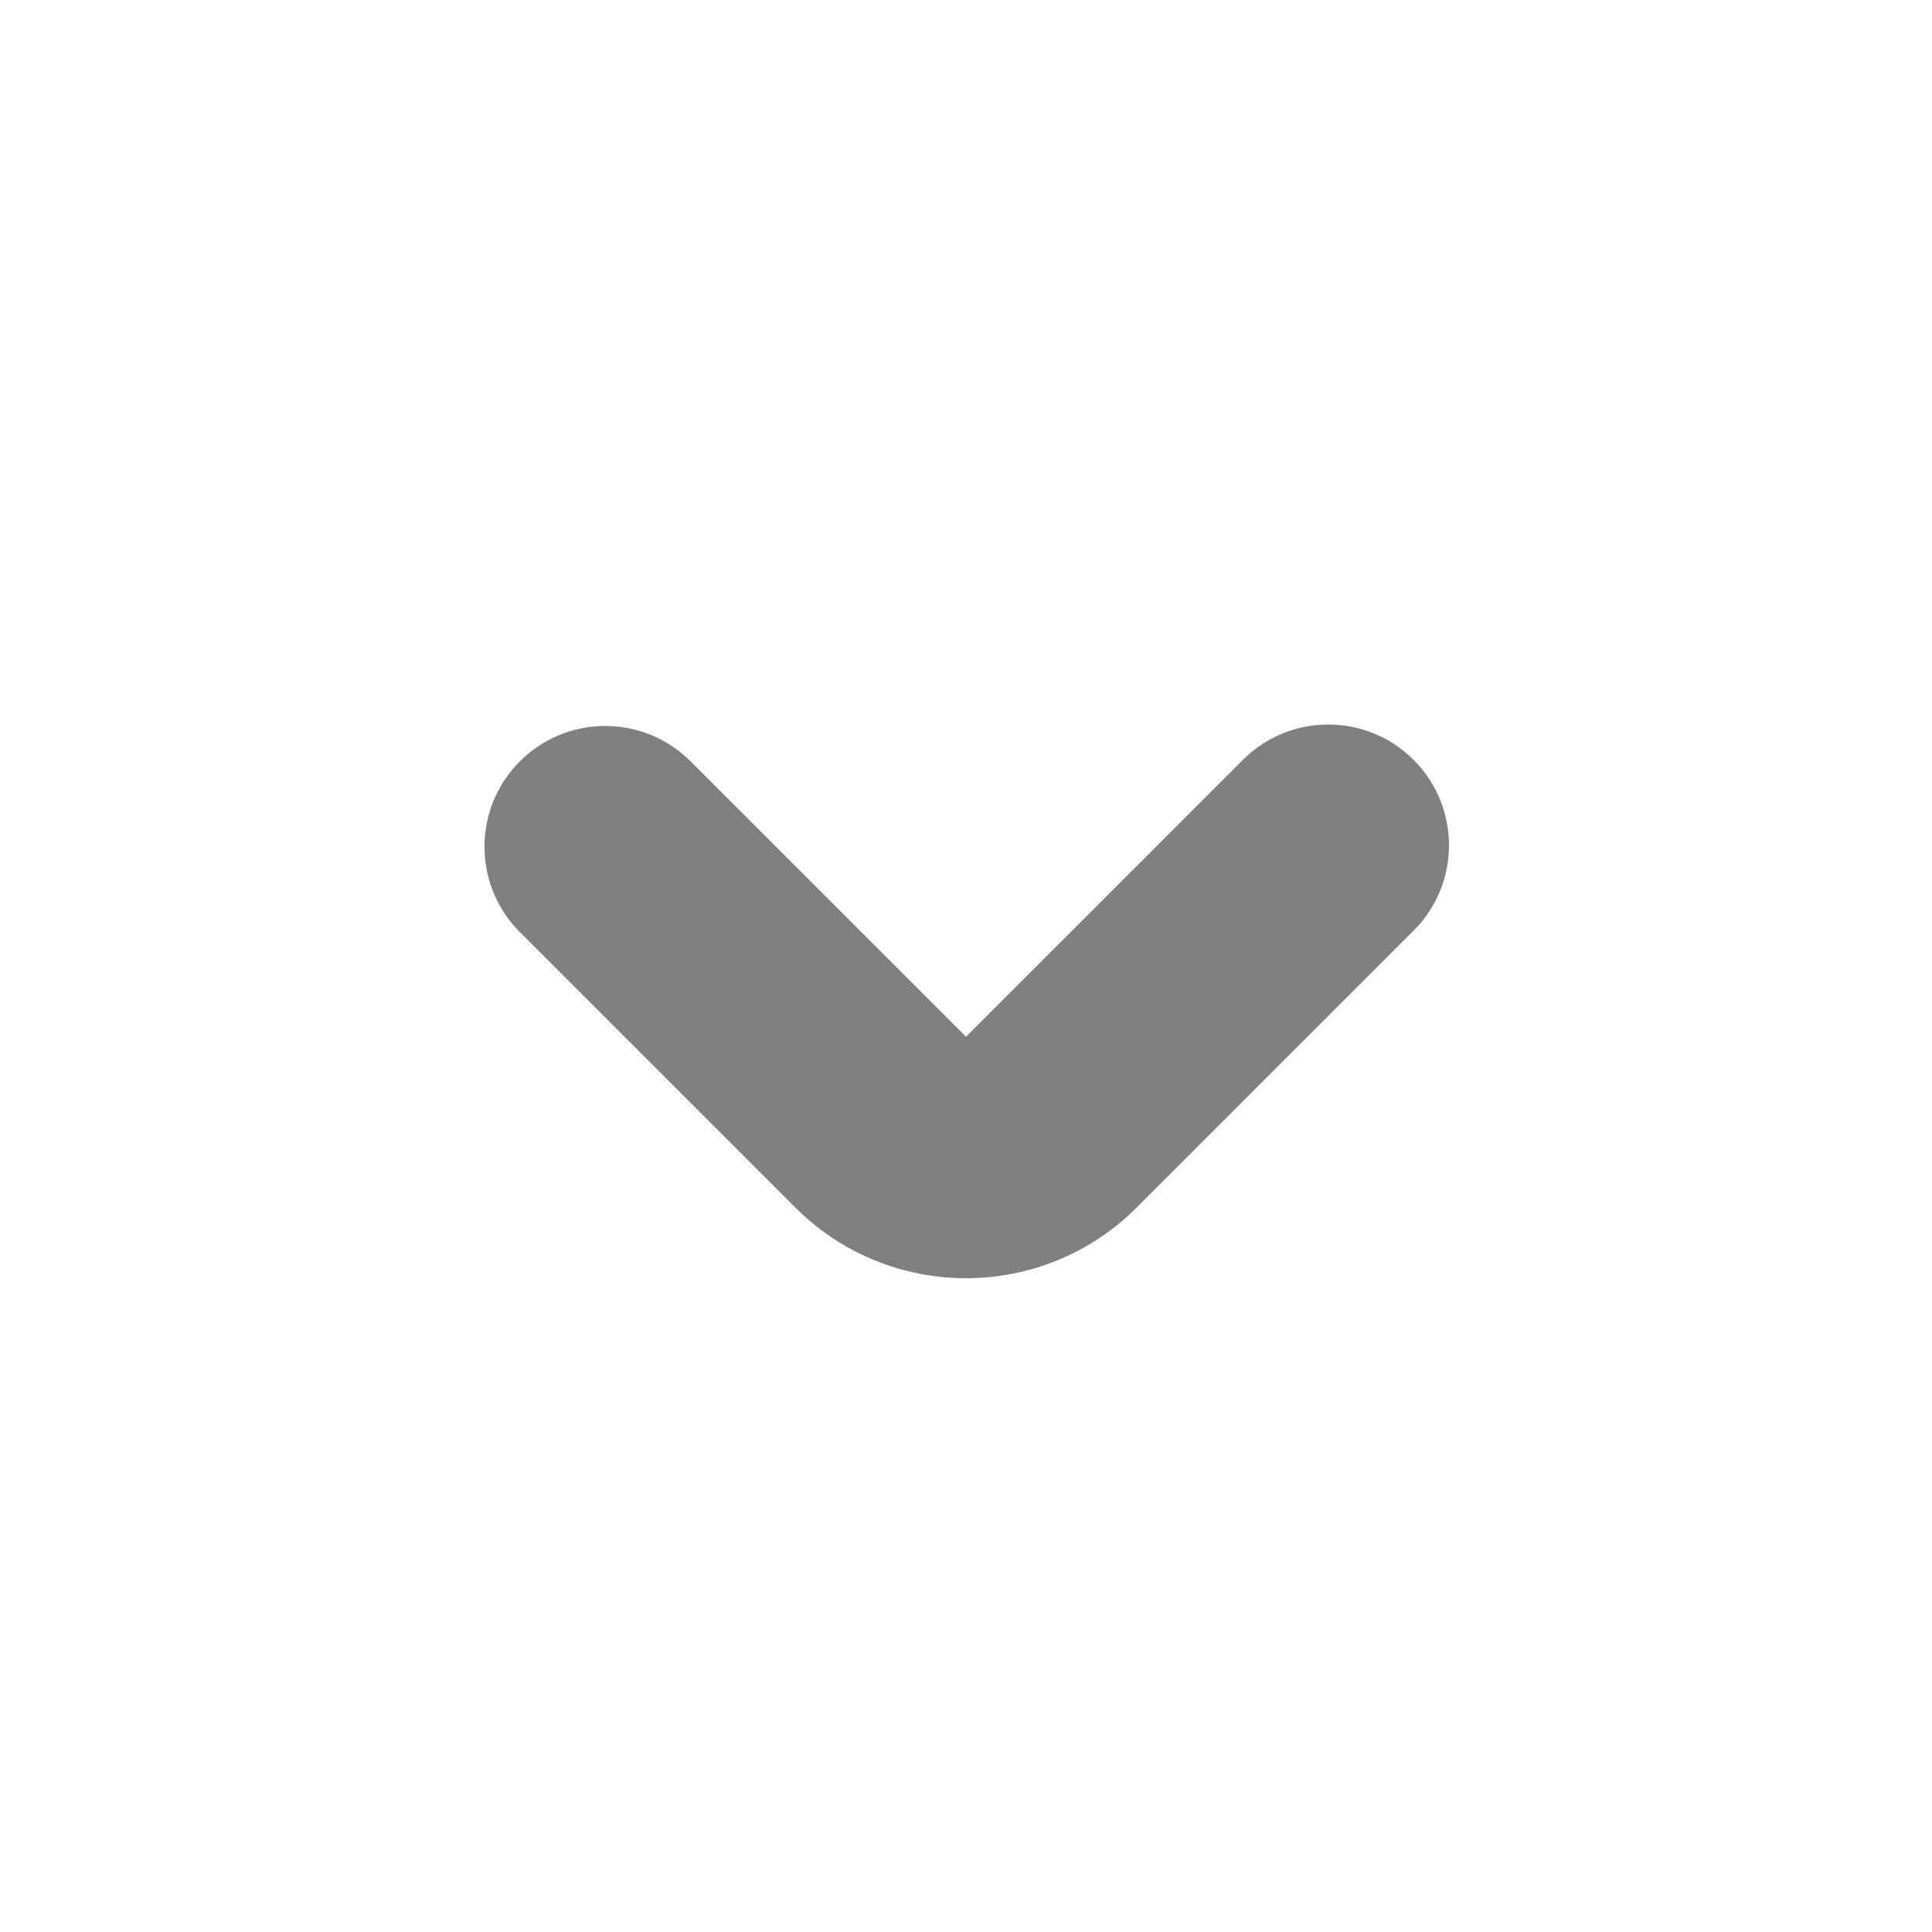
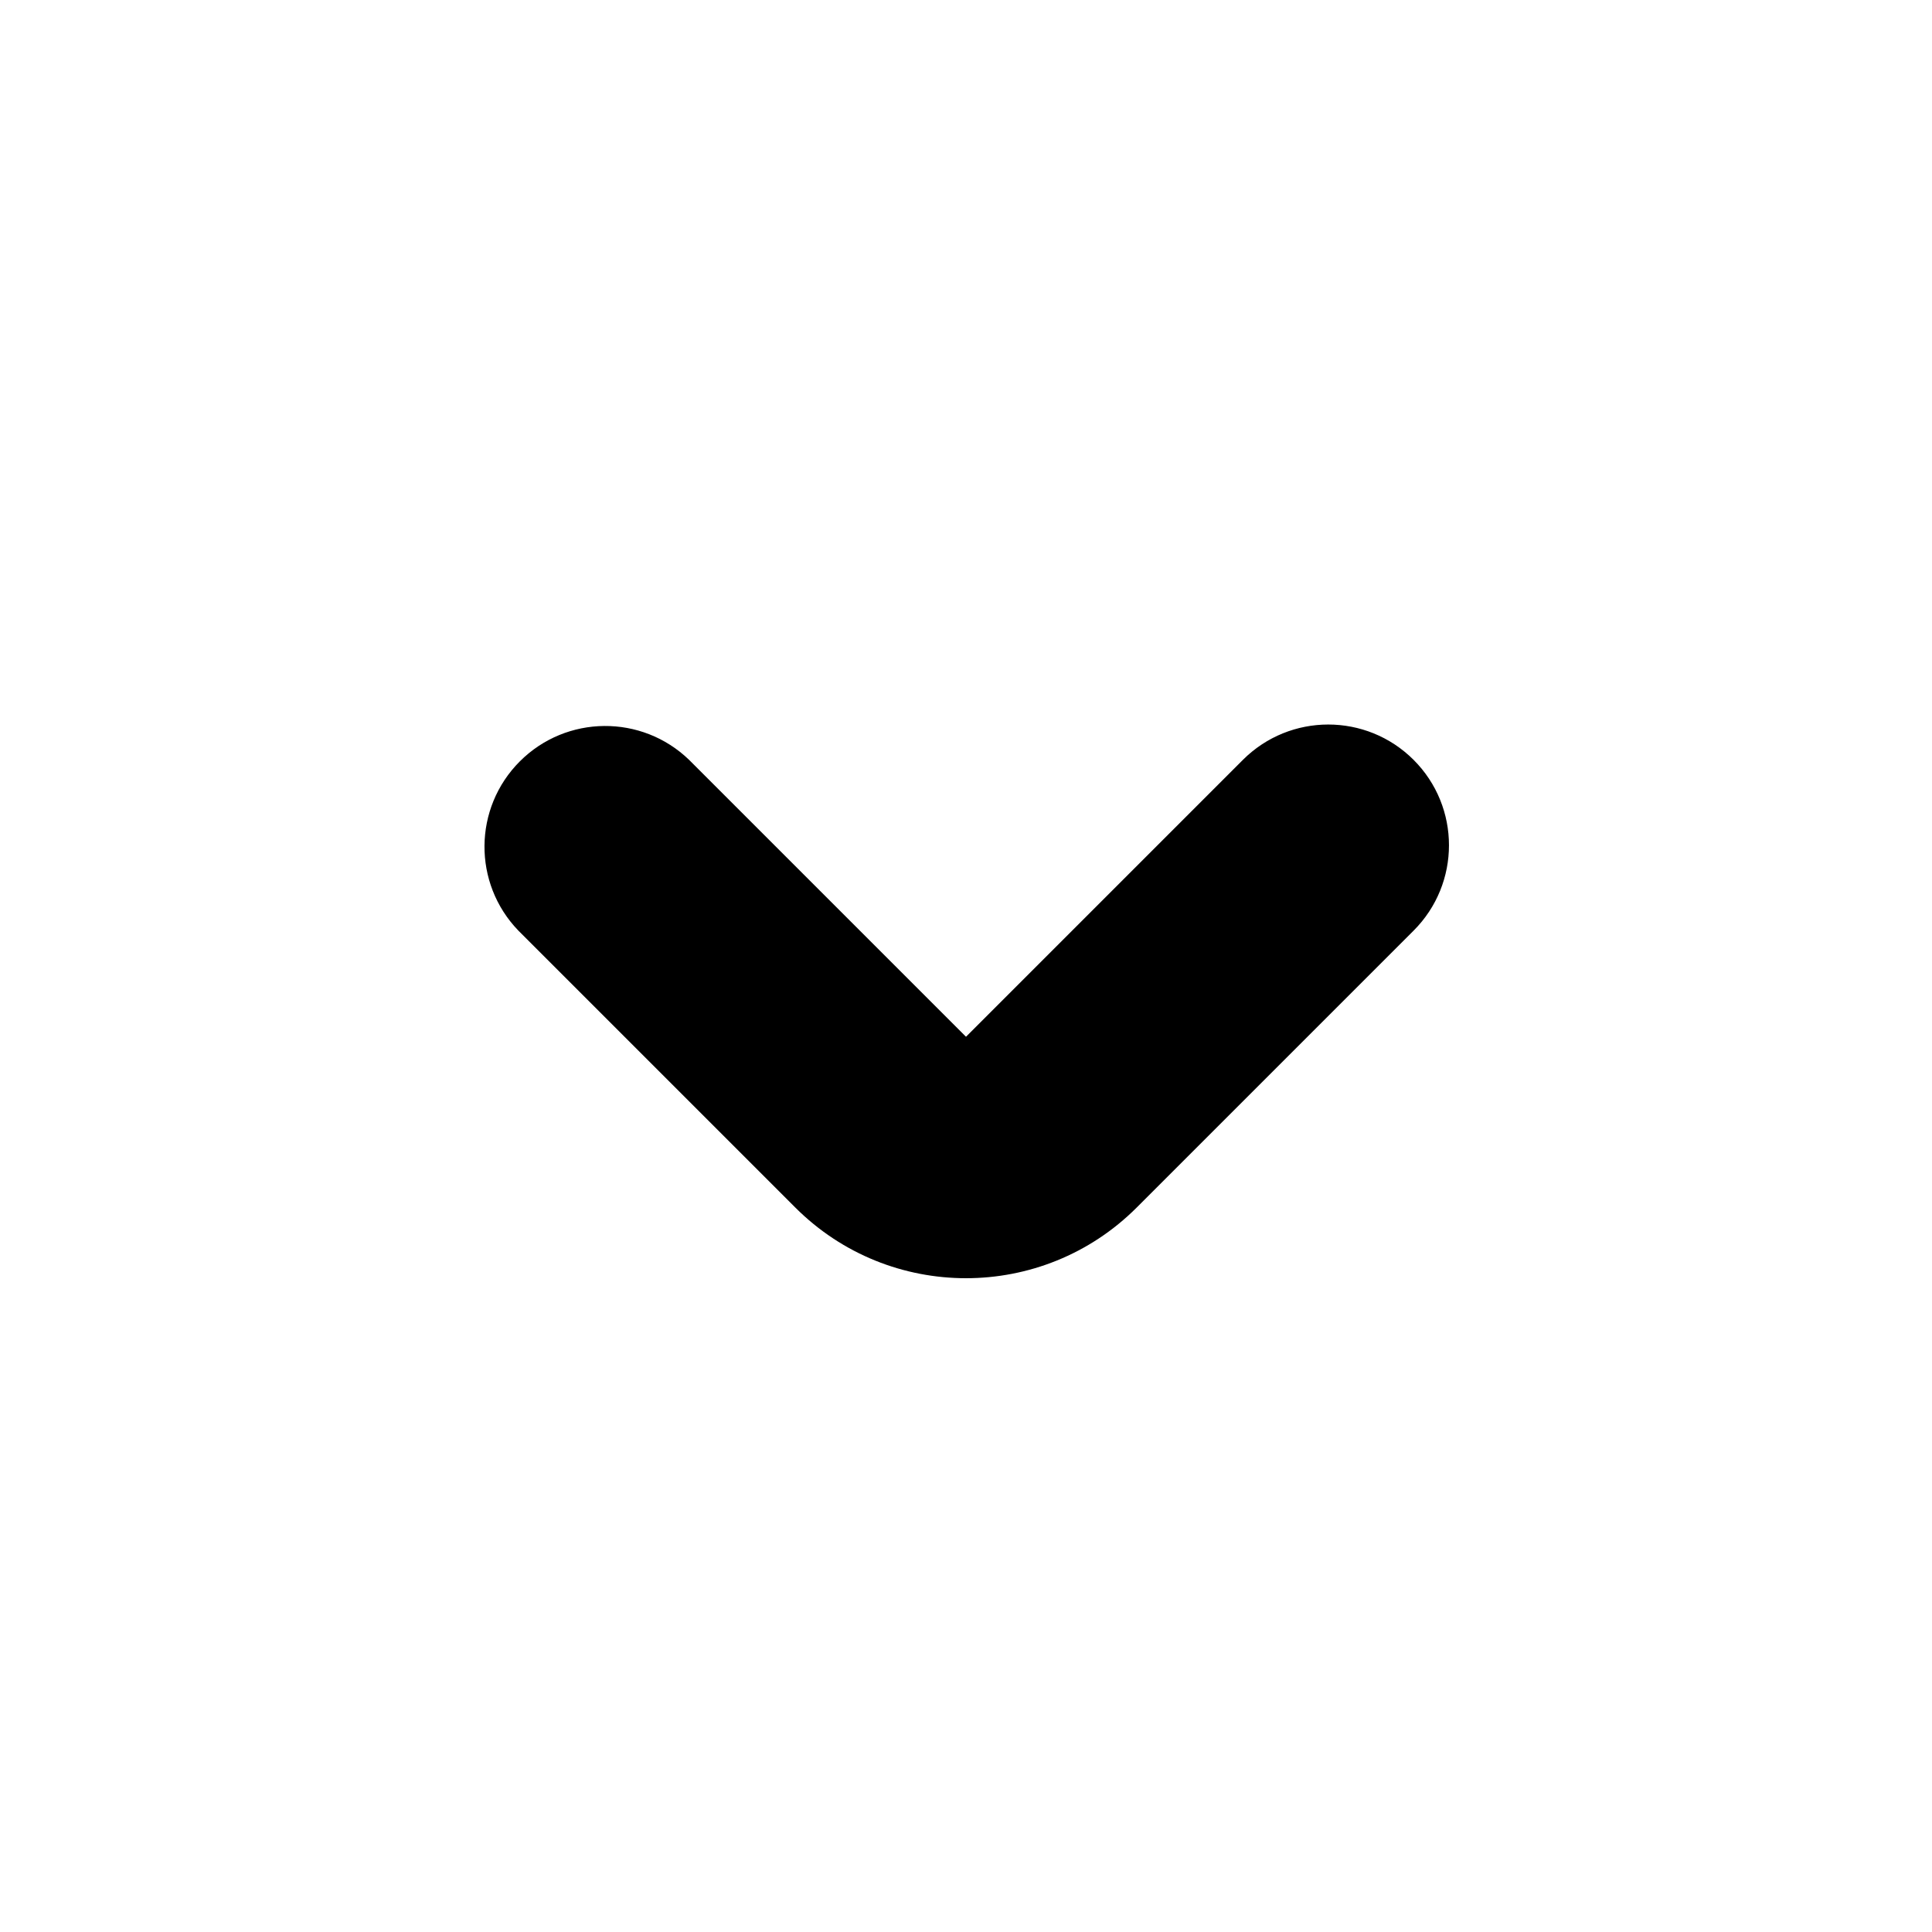
<svg xmlns="http://www.w3.org/2000/svg" width="16" height="16" fill="none">
-   <path fill-rule="evenodd" clip-rule="evenodd" d="M11.707 6.293a1 1 0 00-1.414 0L8 8.586 9.414 10l2.293-2.293a1 1 0 000-1.414zM9.414 10a2 2 0 01-2.828 0L4.293 7.707a1 1 0 011.414-1.414L9.414 10z" fill="gray" />
+   <path fill-rule="evenodd" clip-rule="evenodd" d="M11.707 6.293a1 1 0 00-1.414 0L8 8.586 9.414 10l2.293-2.293a1 1 0 000-1.414zM9.414 10a2 2 0 01-2.828 0L4.293 7.707a1 1 0 011.414-1.414L9.414 10z" fill="currentColor" />
</svg>
